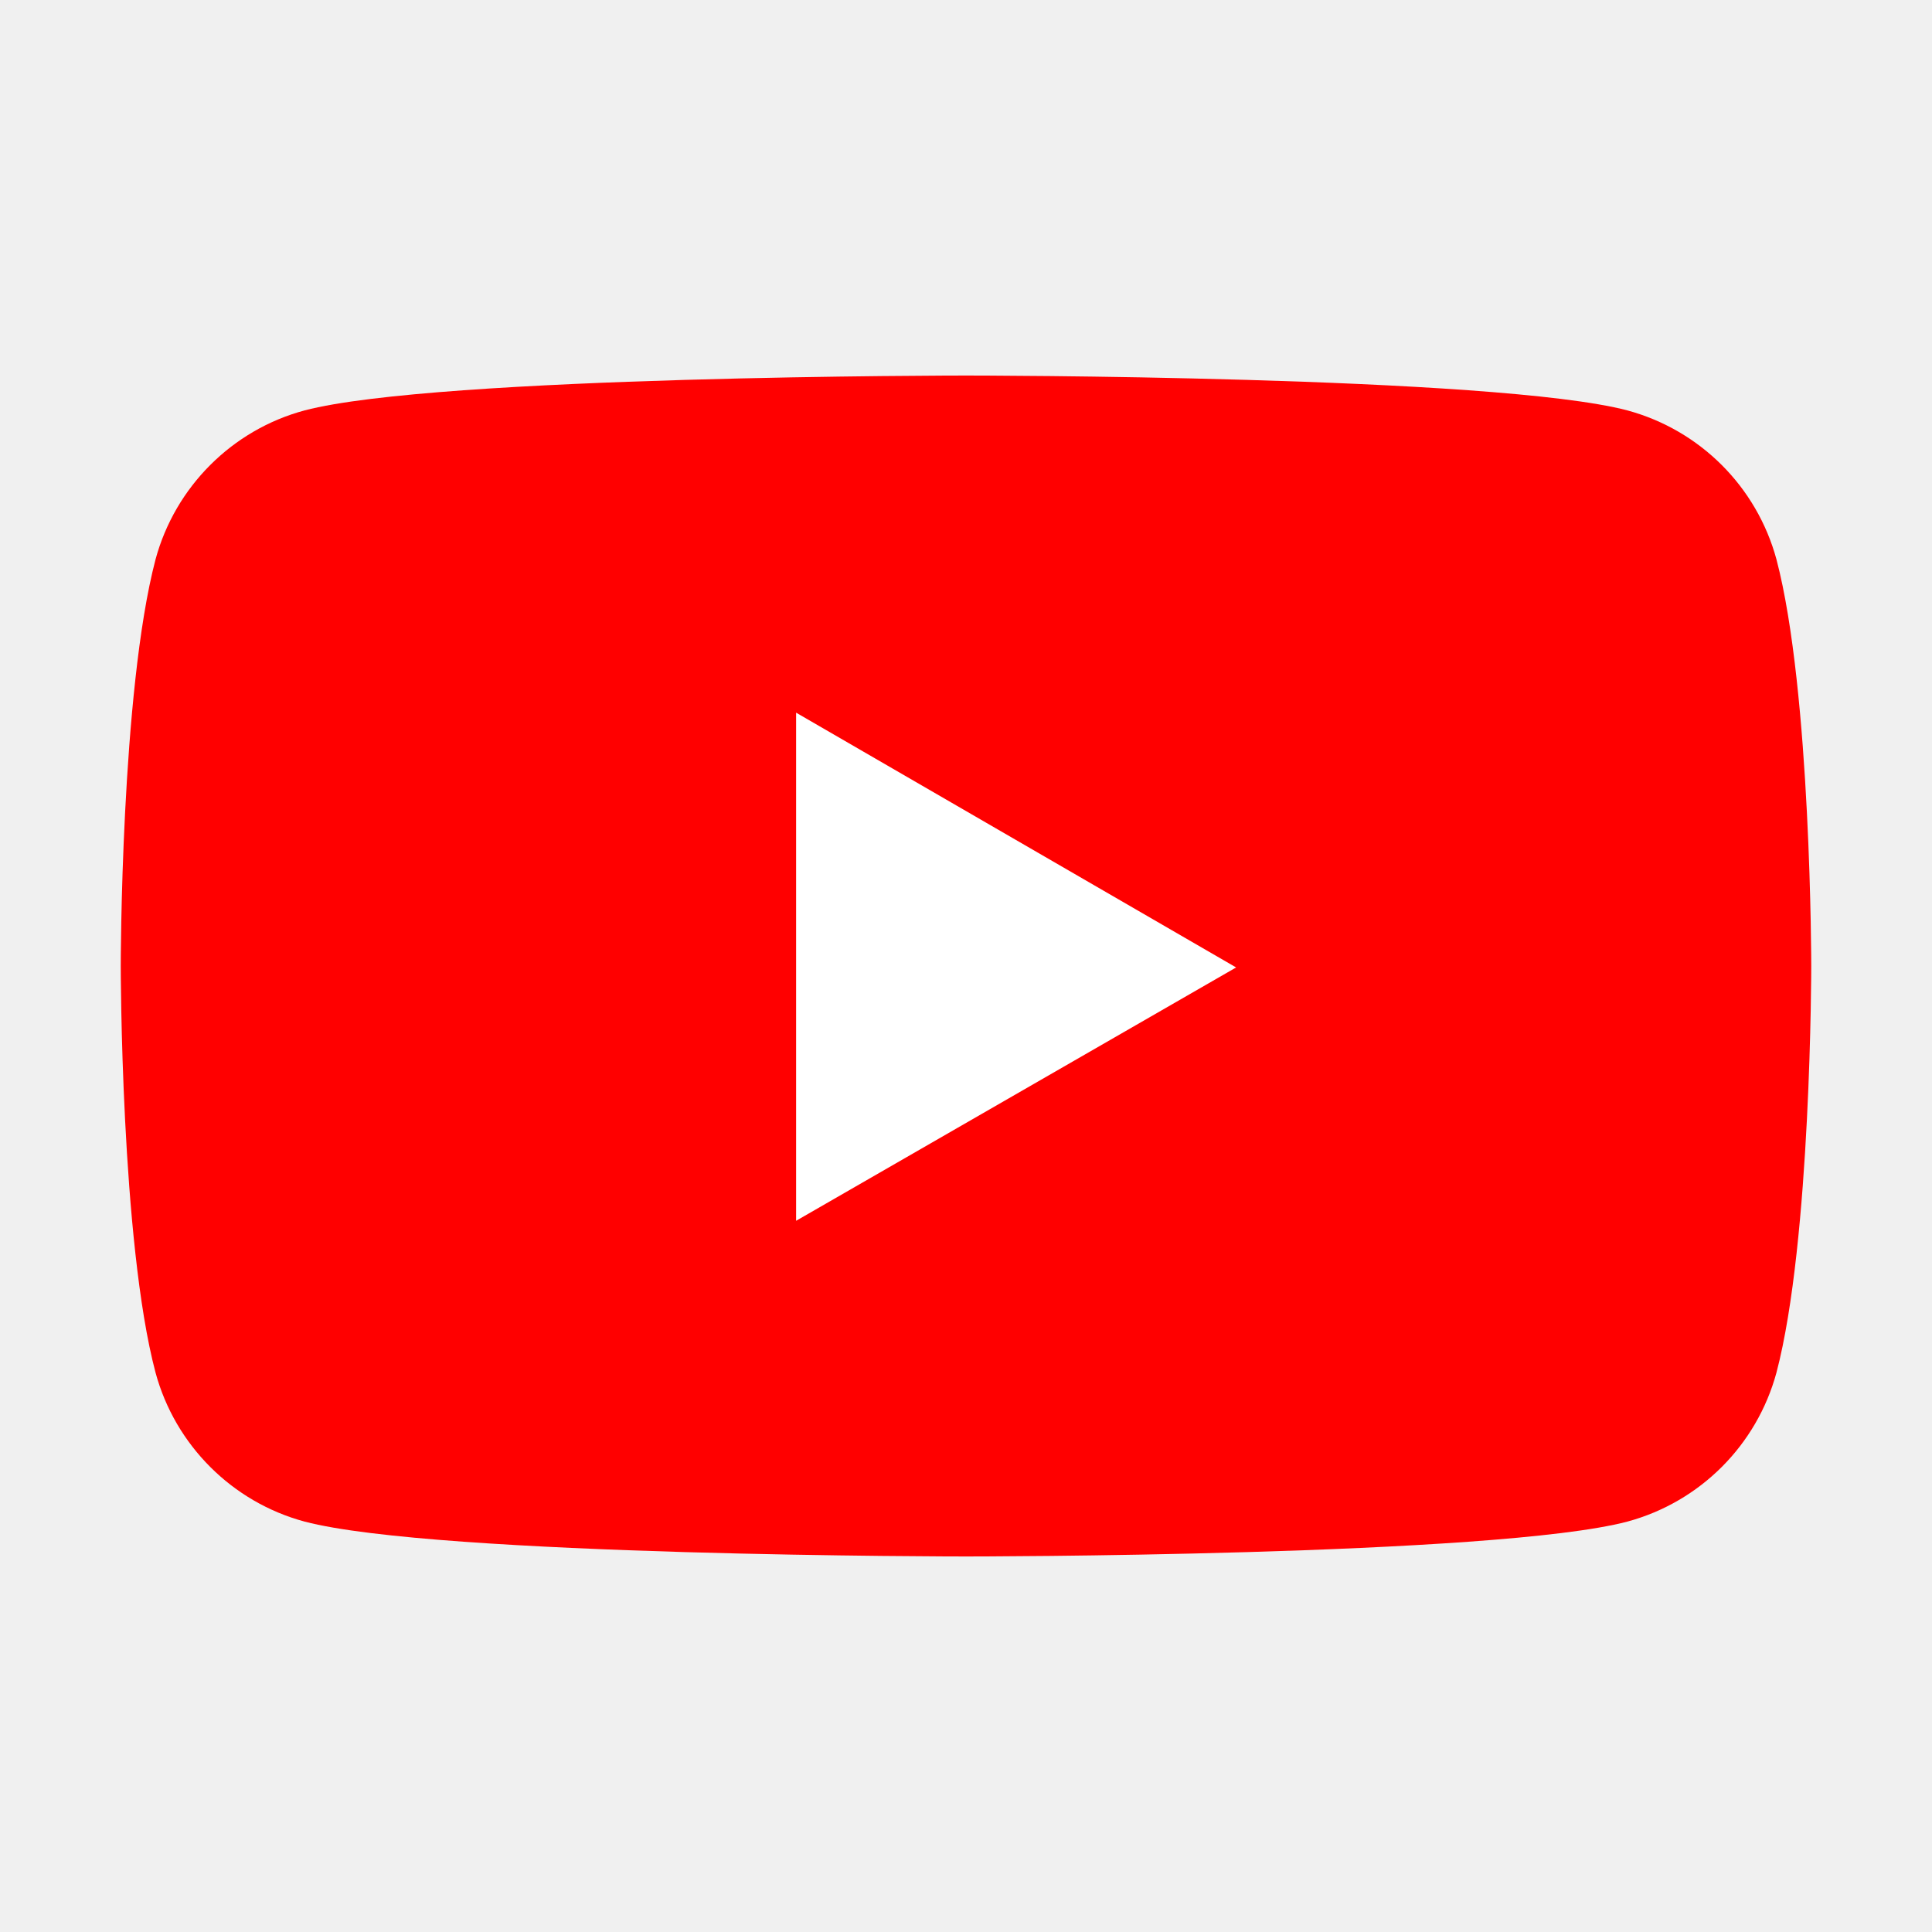
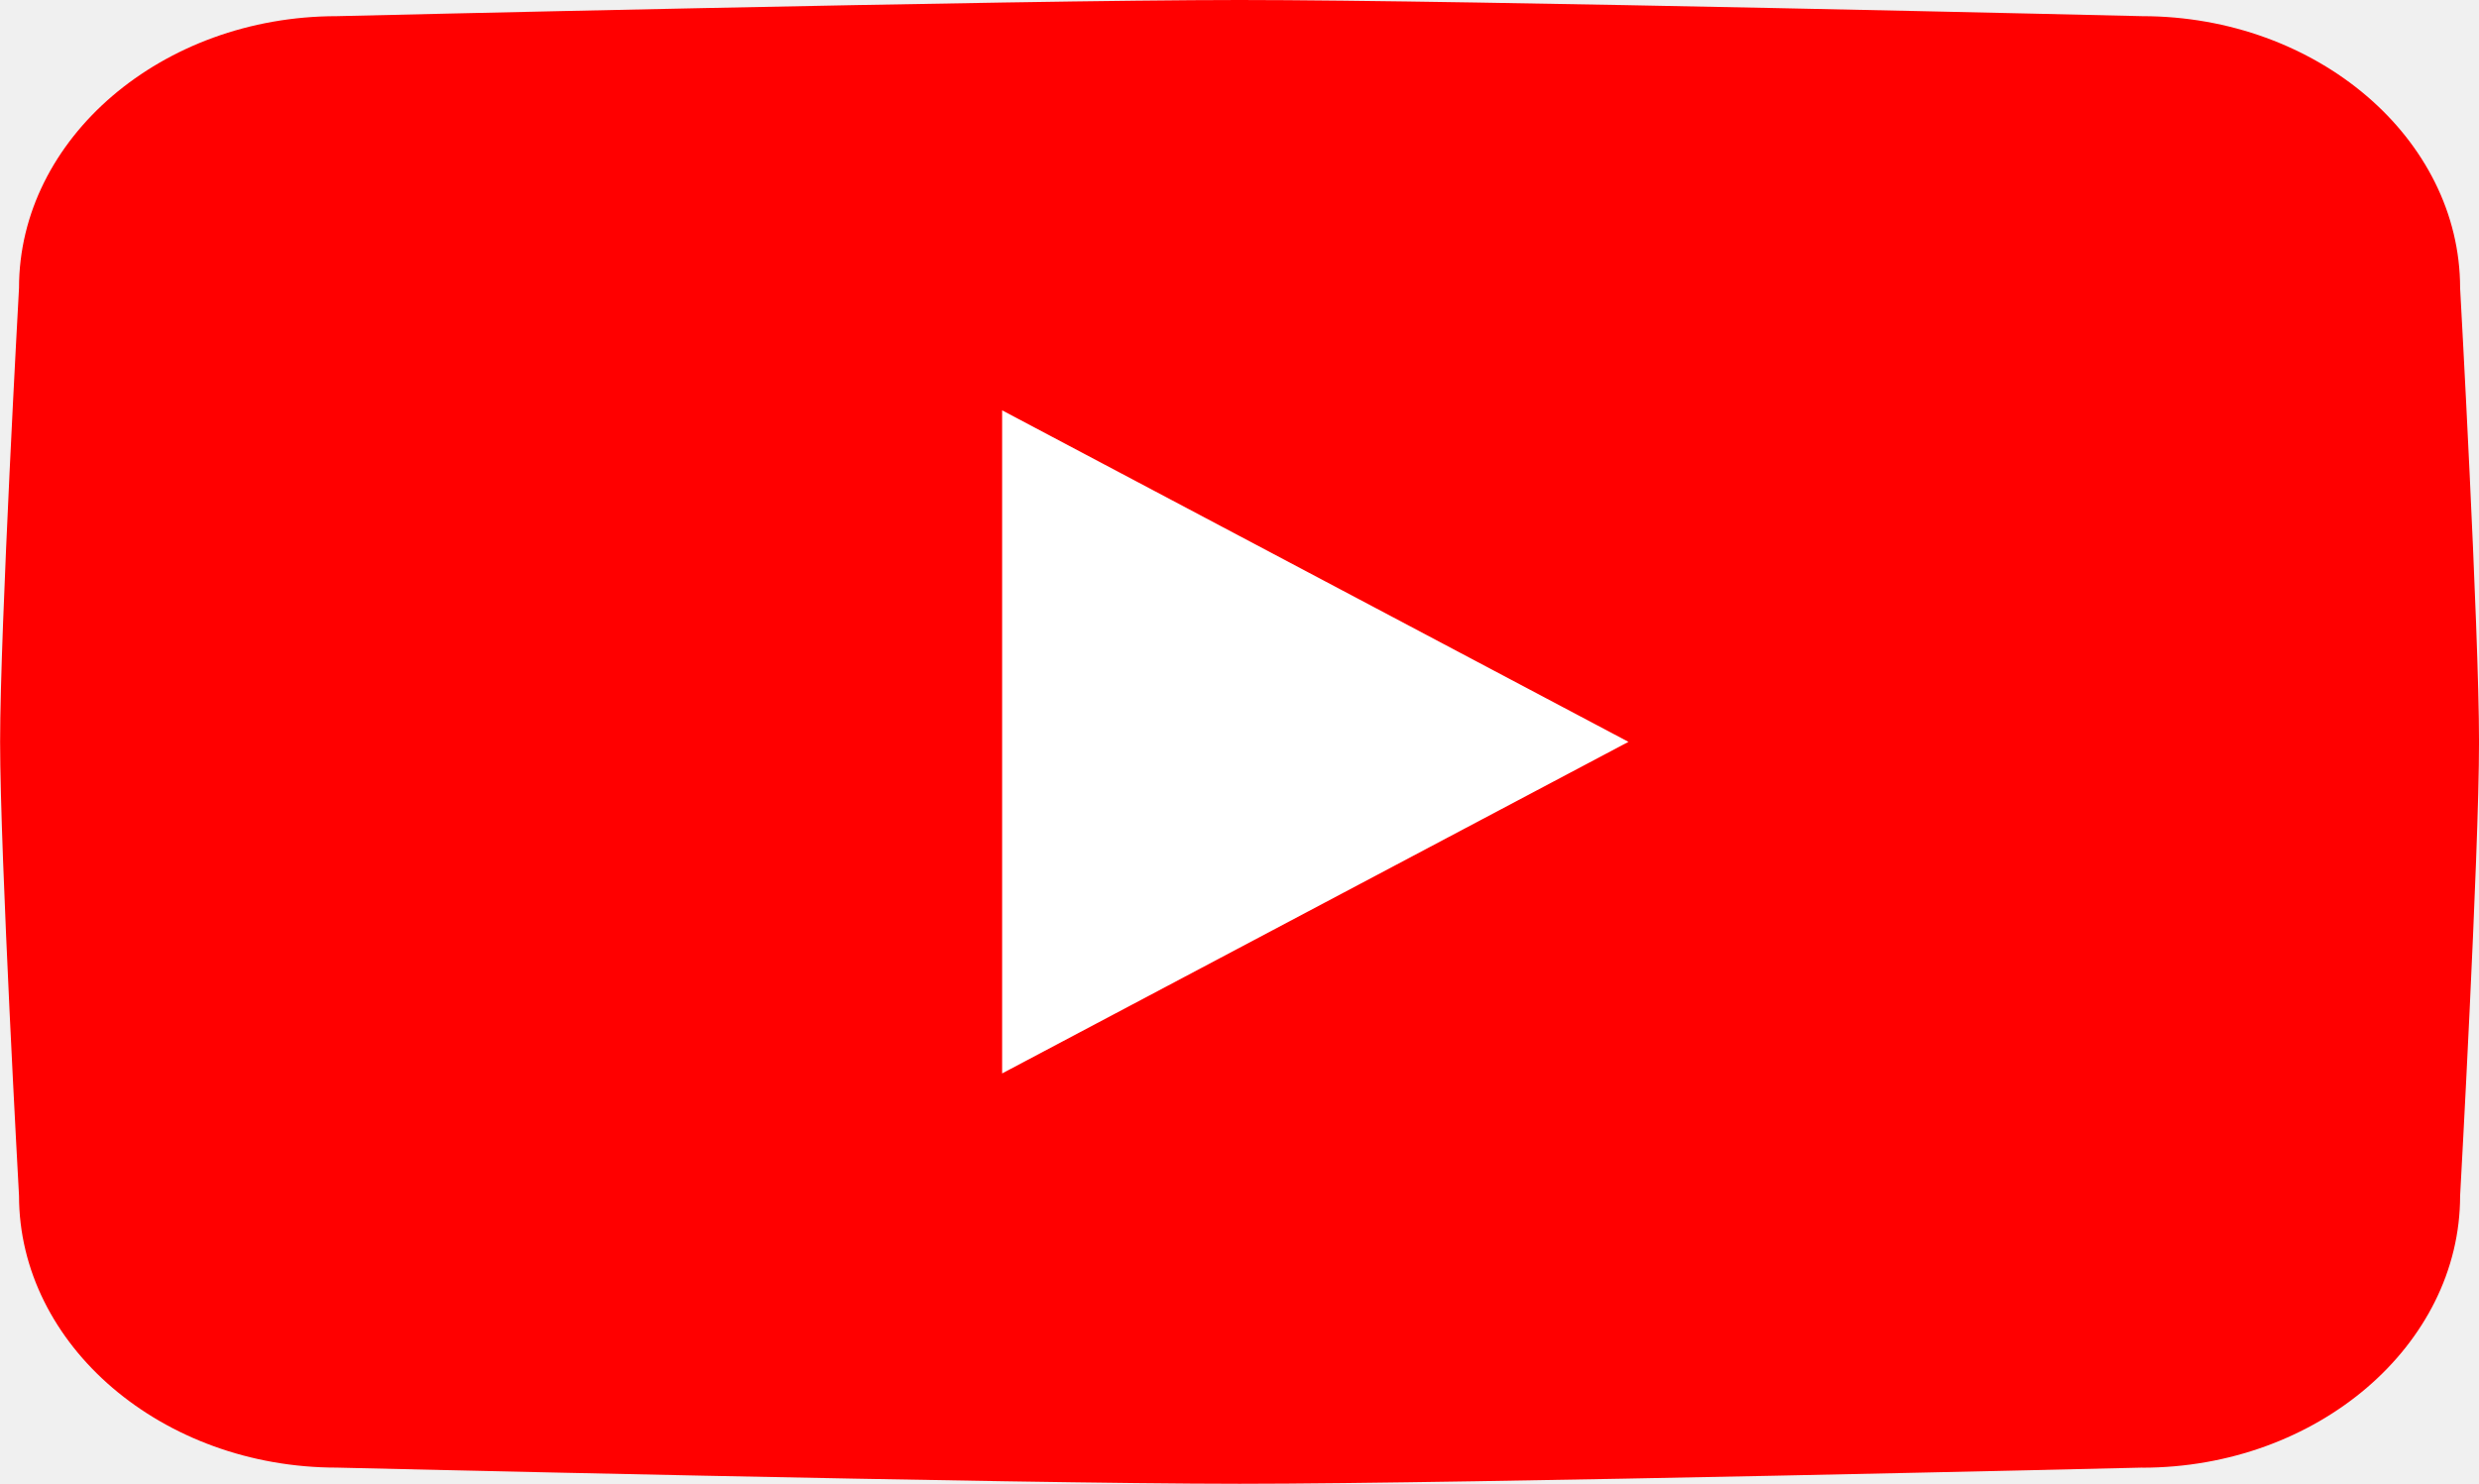
- <svg xmlns="http://www.w3.org/2000/svg" width="800px" height="800px" viewBox="0 0 16 16" fill="none">
-   <path fill="red" d="M14.712 4.633a1.754 1.754 0 00-1.234-1.234C12.382 3.11 8 3.11 8 3.11s-4.382 0-5.478.289c-.6.161-1.072.634-1.234 1.234C1 5.728 1 8 1 8s0 2.283.288 3.367c.162.6.635 1.073 1.234 1.234C3.618 12.89 8 12.89 8 12.89s4.382 0 5.478-.289a1.754 1.754 0 001.234-1.234C15 10.272 15 8 15 8s0-2.272-.288-3.367z" />
-   <path fill="#ffffff" d="M6.593 10.11l3.644-2.098-3.644-2.11v4.208z" />
+ <svg xmlns="http://www.w3.org/2000/svg" width="775" height="464" viewBox="0 0 775 464" fill="none">
+   <g clip-path="url(#clip0_4335_1456)">
+     <path d="M669.732 458.944C669.732 458.944 458.084 464 387.535 464C316.986 464 105.338 458.944 105.338 458.944C50.689 458.944 5.945 420.689 5.945 373.911C5.945 373.911 0.035 267.523 0.035 231.988C0.035 196.453 5.945 90.065 5.945 90.065C5.917 43.311 50.633 5.056 105.31 5.056C105.31 5.056 316.958 0 387.507 0C458.056 0 669.704 5.056 669.704 5.056C724.353 5.056 769.097 43.311 769.097 90.089C769.097 90.089 775.007 196.381 775.007 232.012C775.007 267.643 769.097 373.935 769.097 373.935C769.097 420.689 724.382 458.968 669.704 458.968L669.732 458.944Z" fill="#FF0000" />
+     <path fill-rule="evenodd" clip-rule="evenodd" d="M313.293 335.679V128.32L509.097 231.988L313.293 335.679Z" fill="white" />
+   </g>
+   <defs>
+     <clipPath id="clip0_4335_1456">
+       <rect width="775" height="464" fill="white" />
+     </clipPath>
+   </defs>
</svg>
